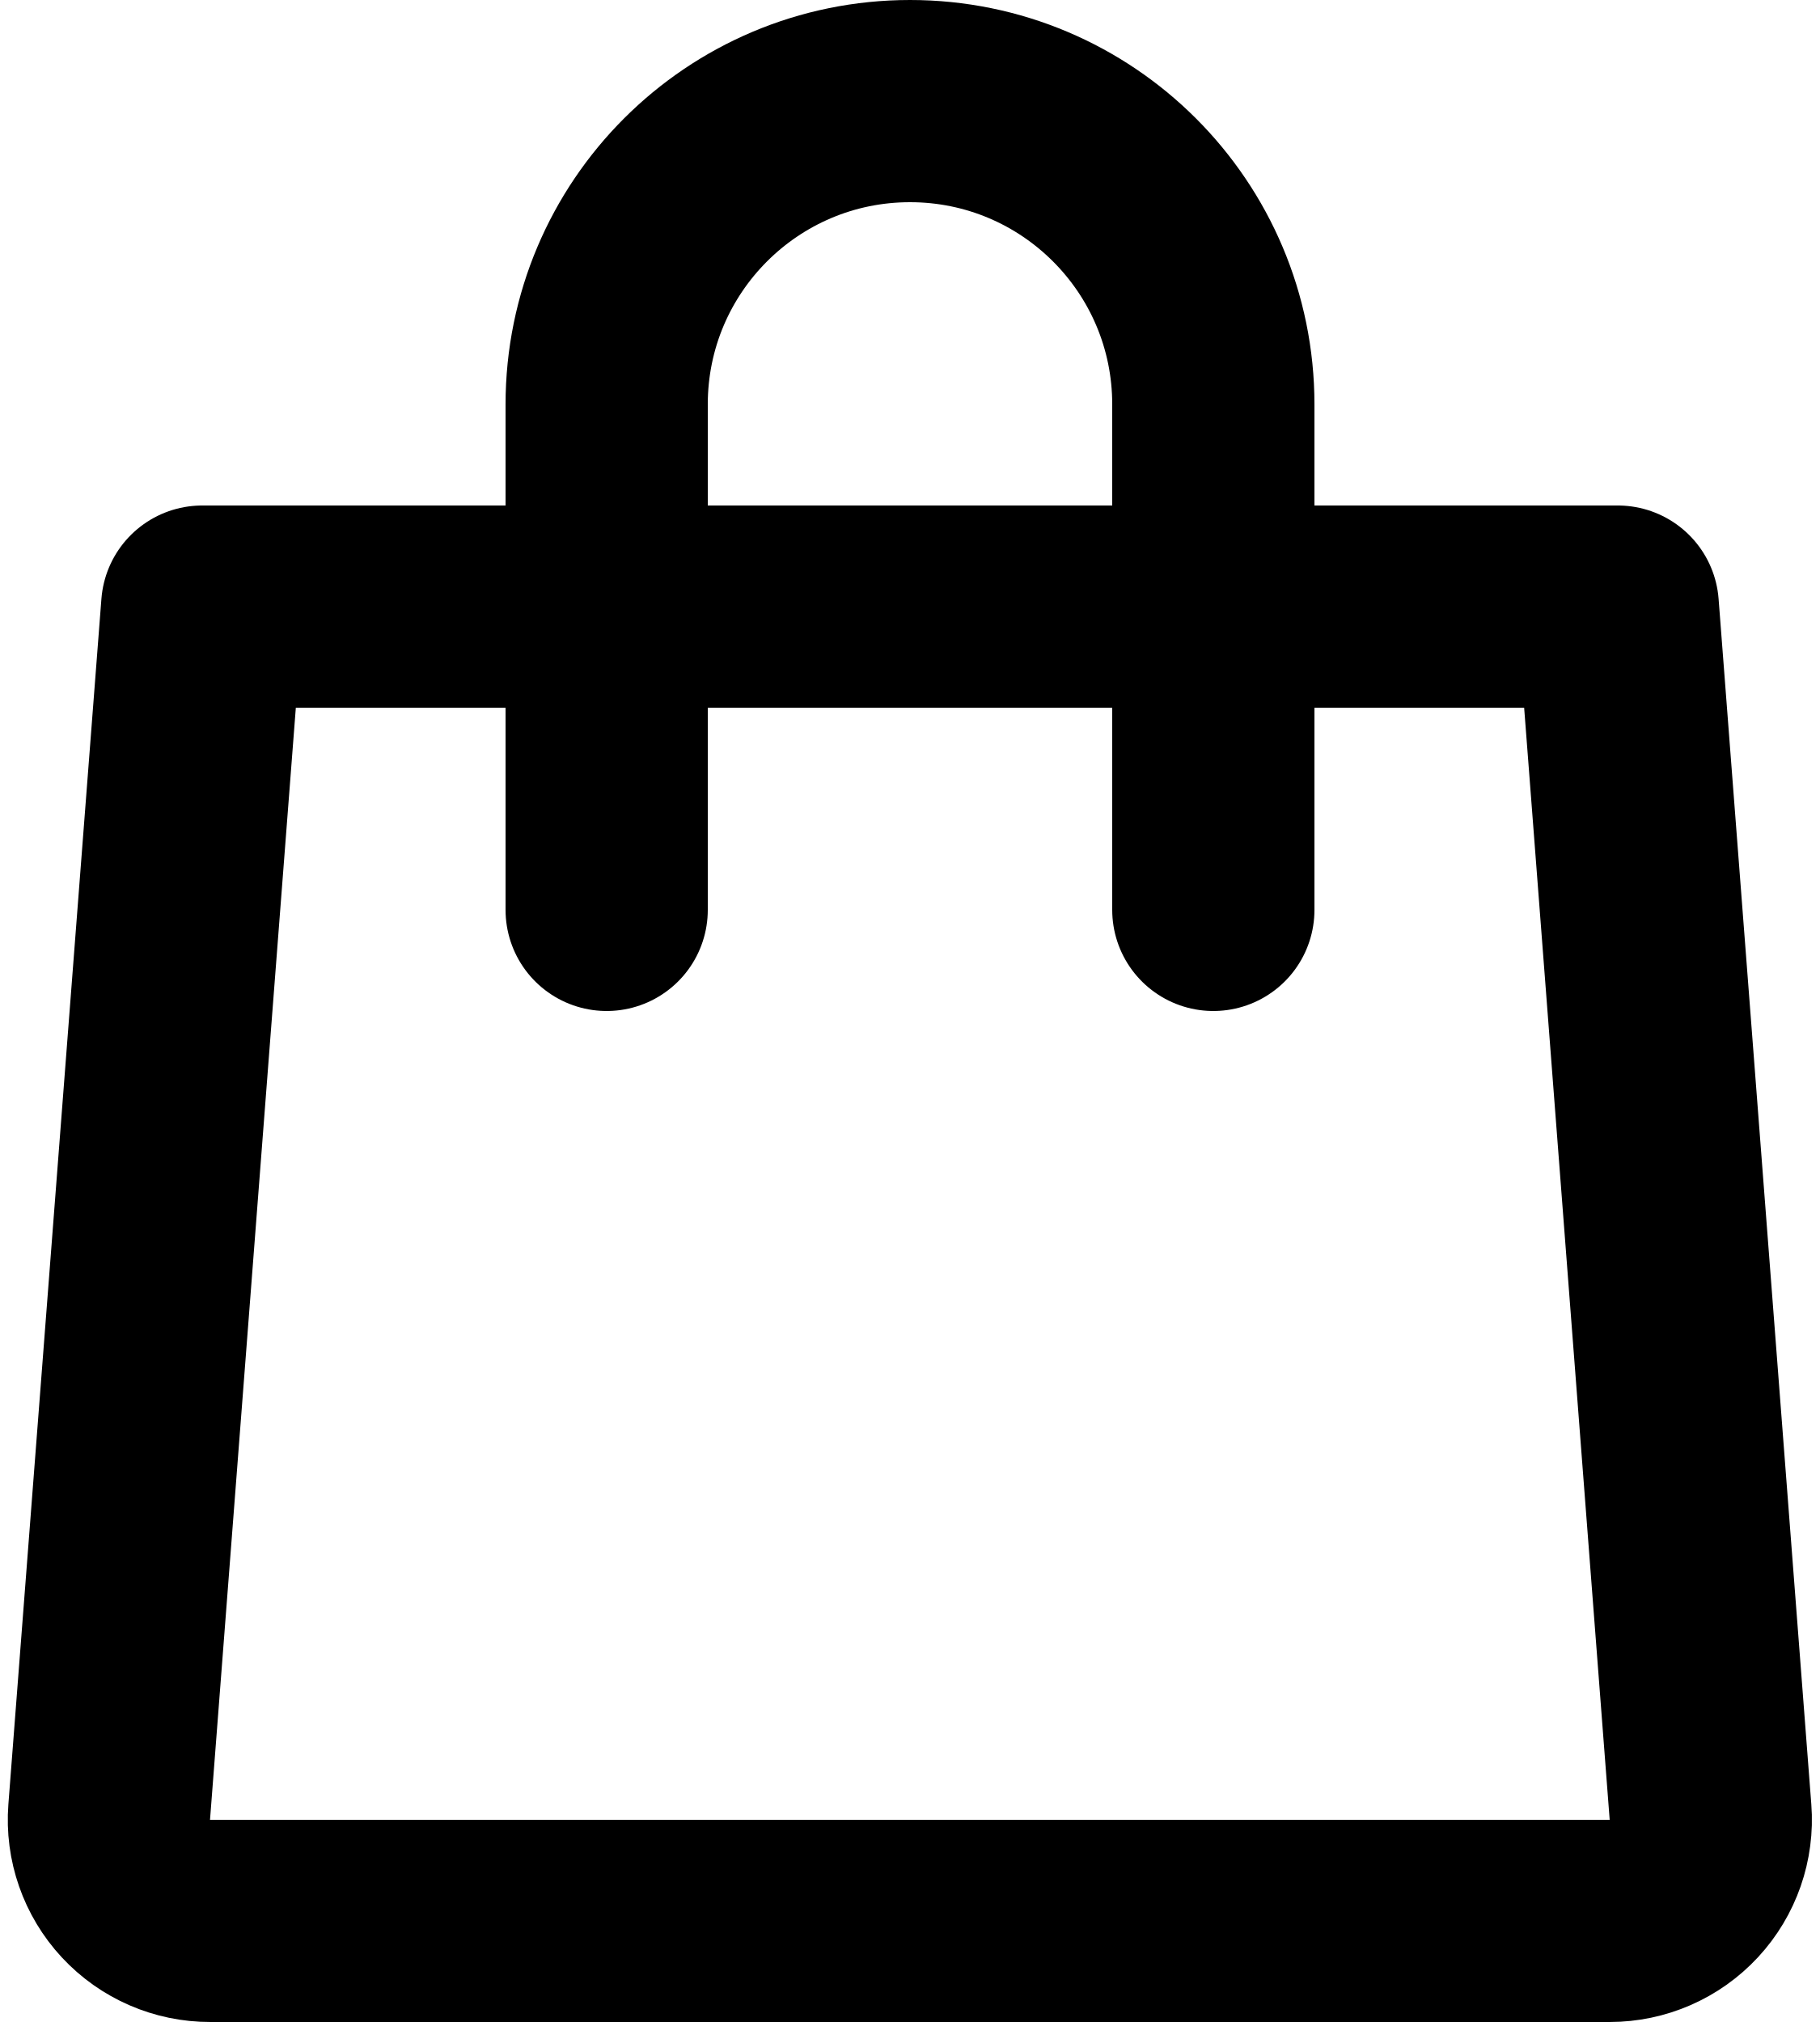
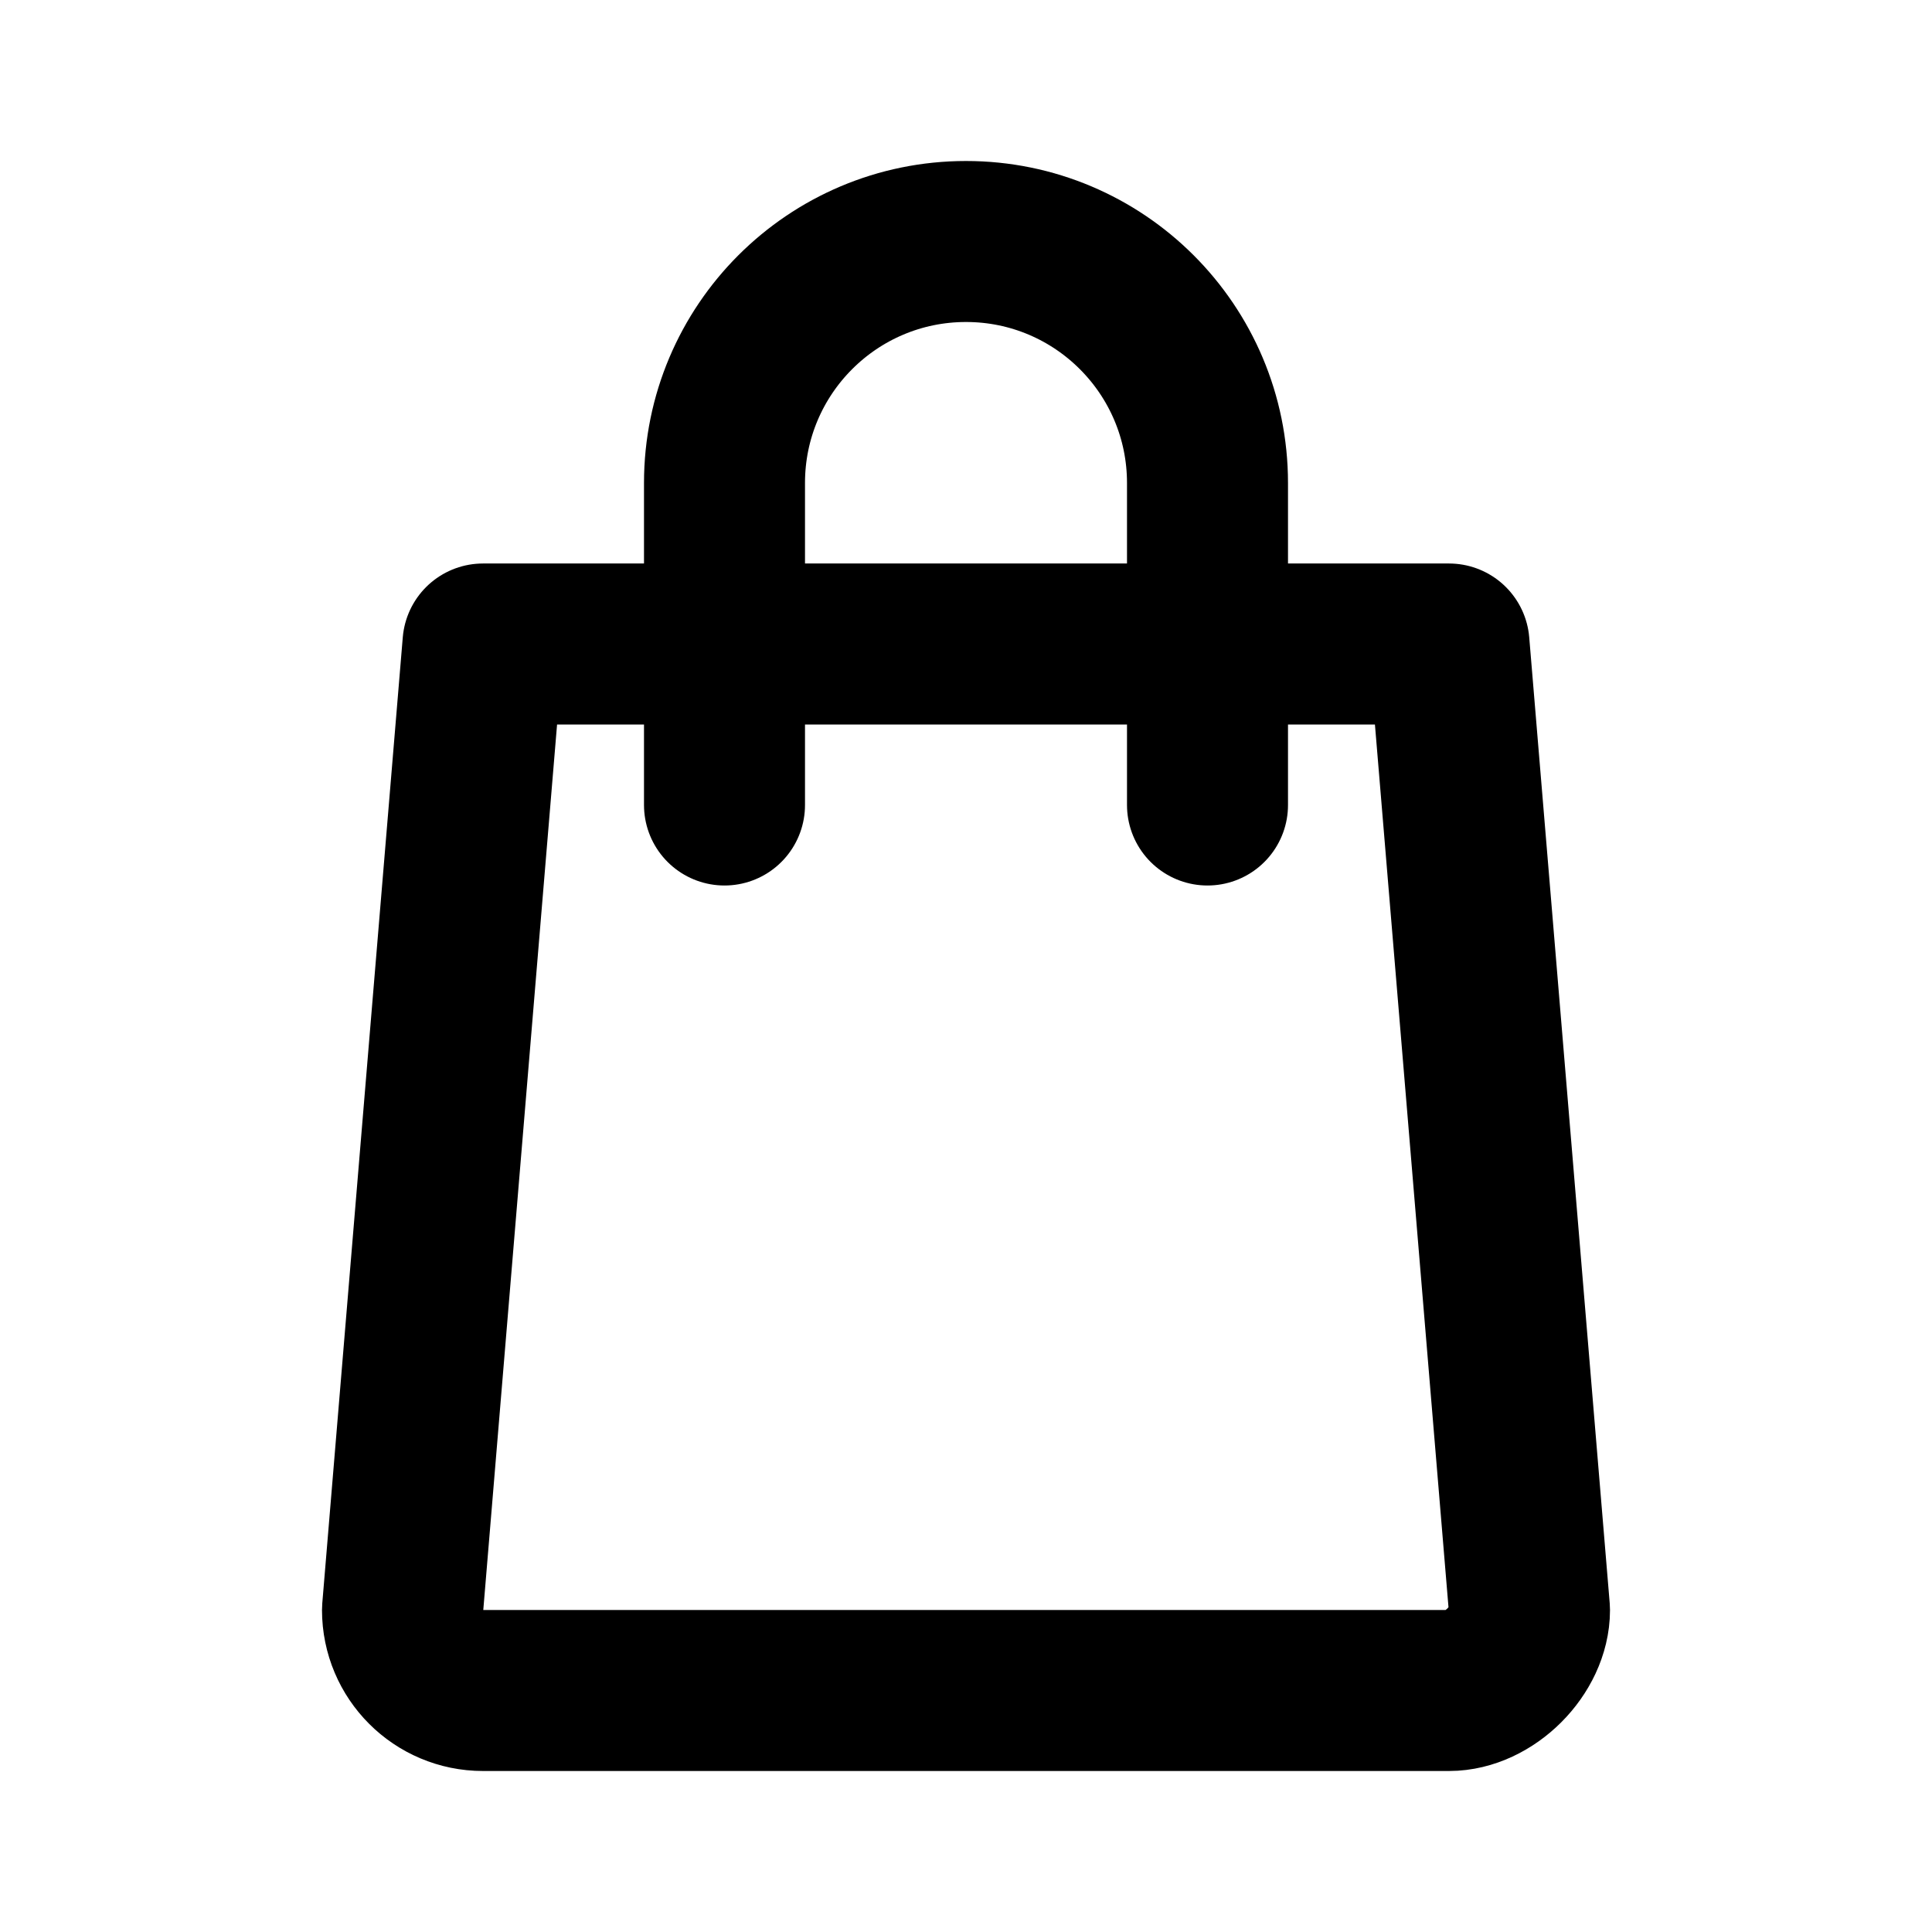
- <svg xmlns="http://www.w3.org/2000/svg" fill="none" viewBox="0 0 18 20">
-   <path stroke="currentColor" stroke-linecap="round" stroke-linejoin="round" stroke-width="2" d="M12 9V4a3 3 0 0 0-6 0v5m9.92 10H2.08a1 1 0 0 1-1-1.077L2 6h14l.917 11.923A1 1 0 0 1 15.92 19Z" />
+ <svg xmlns="http://www.w3.org/2000/svg" fill="none" viewBox="0 0 24 24">
+   <path stroke="currentColor" stroke-linecap="round" stroke-linejoin="round" stroke-width="2" d="M9 10V6a3 3 0 0 1 3-3v0a3 3 0 0 1 3 3v4m3-2 1 12c0 .5-.5 1-1 1H6a1 1 0 0 1-1-1L6 8h12Z" />
</svg>
